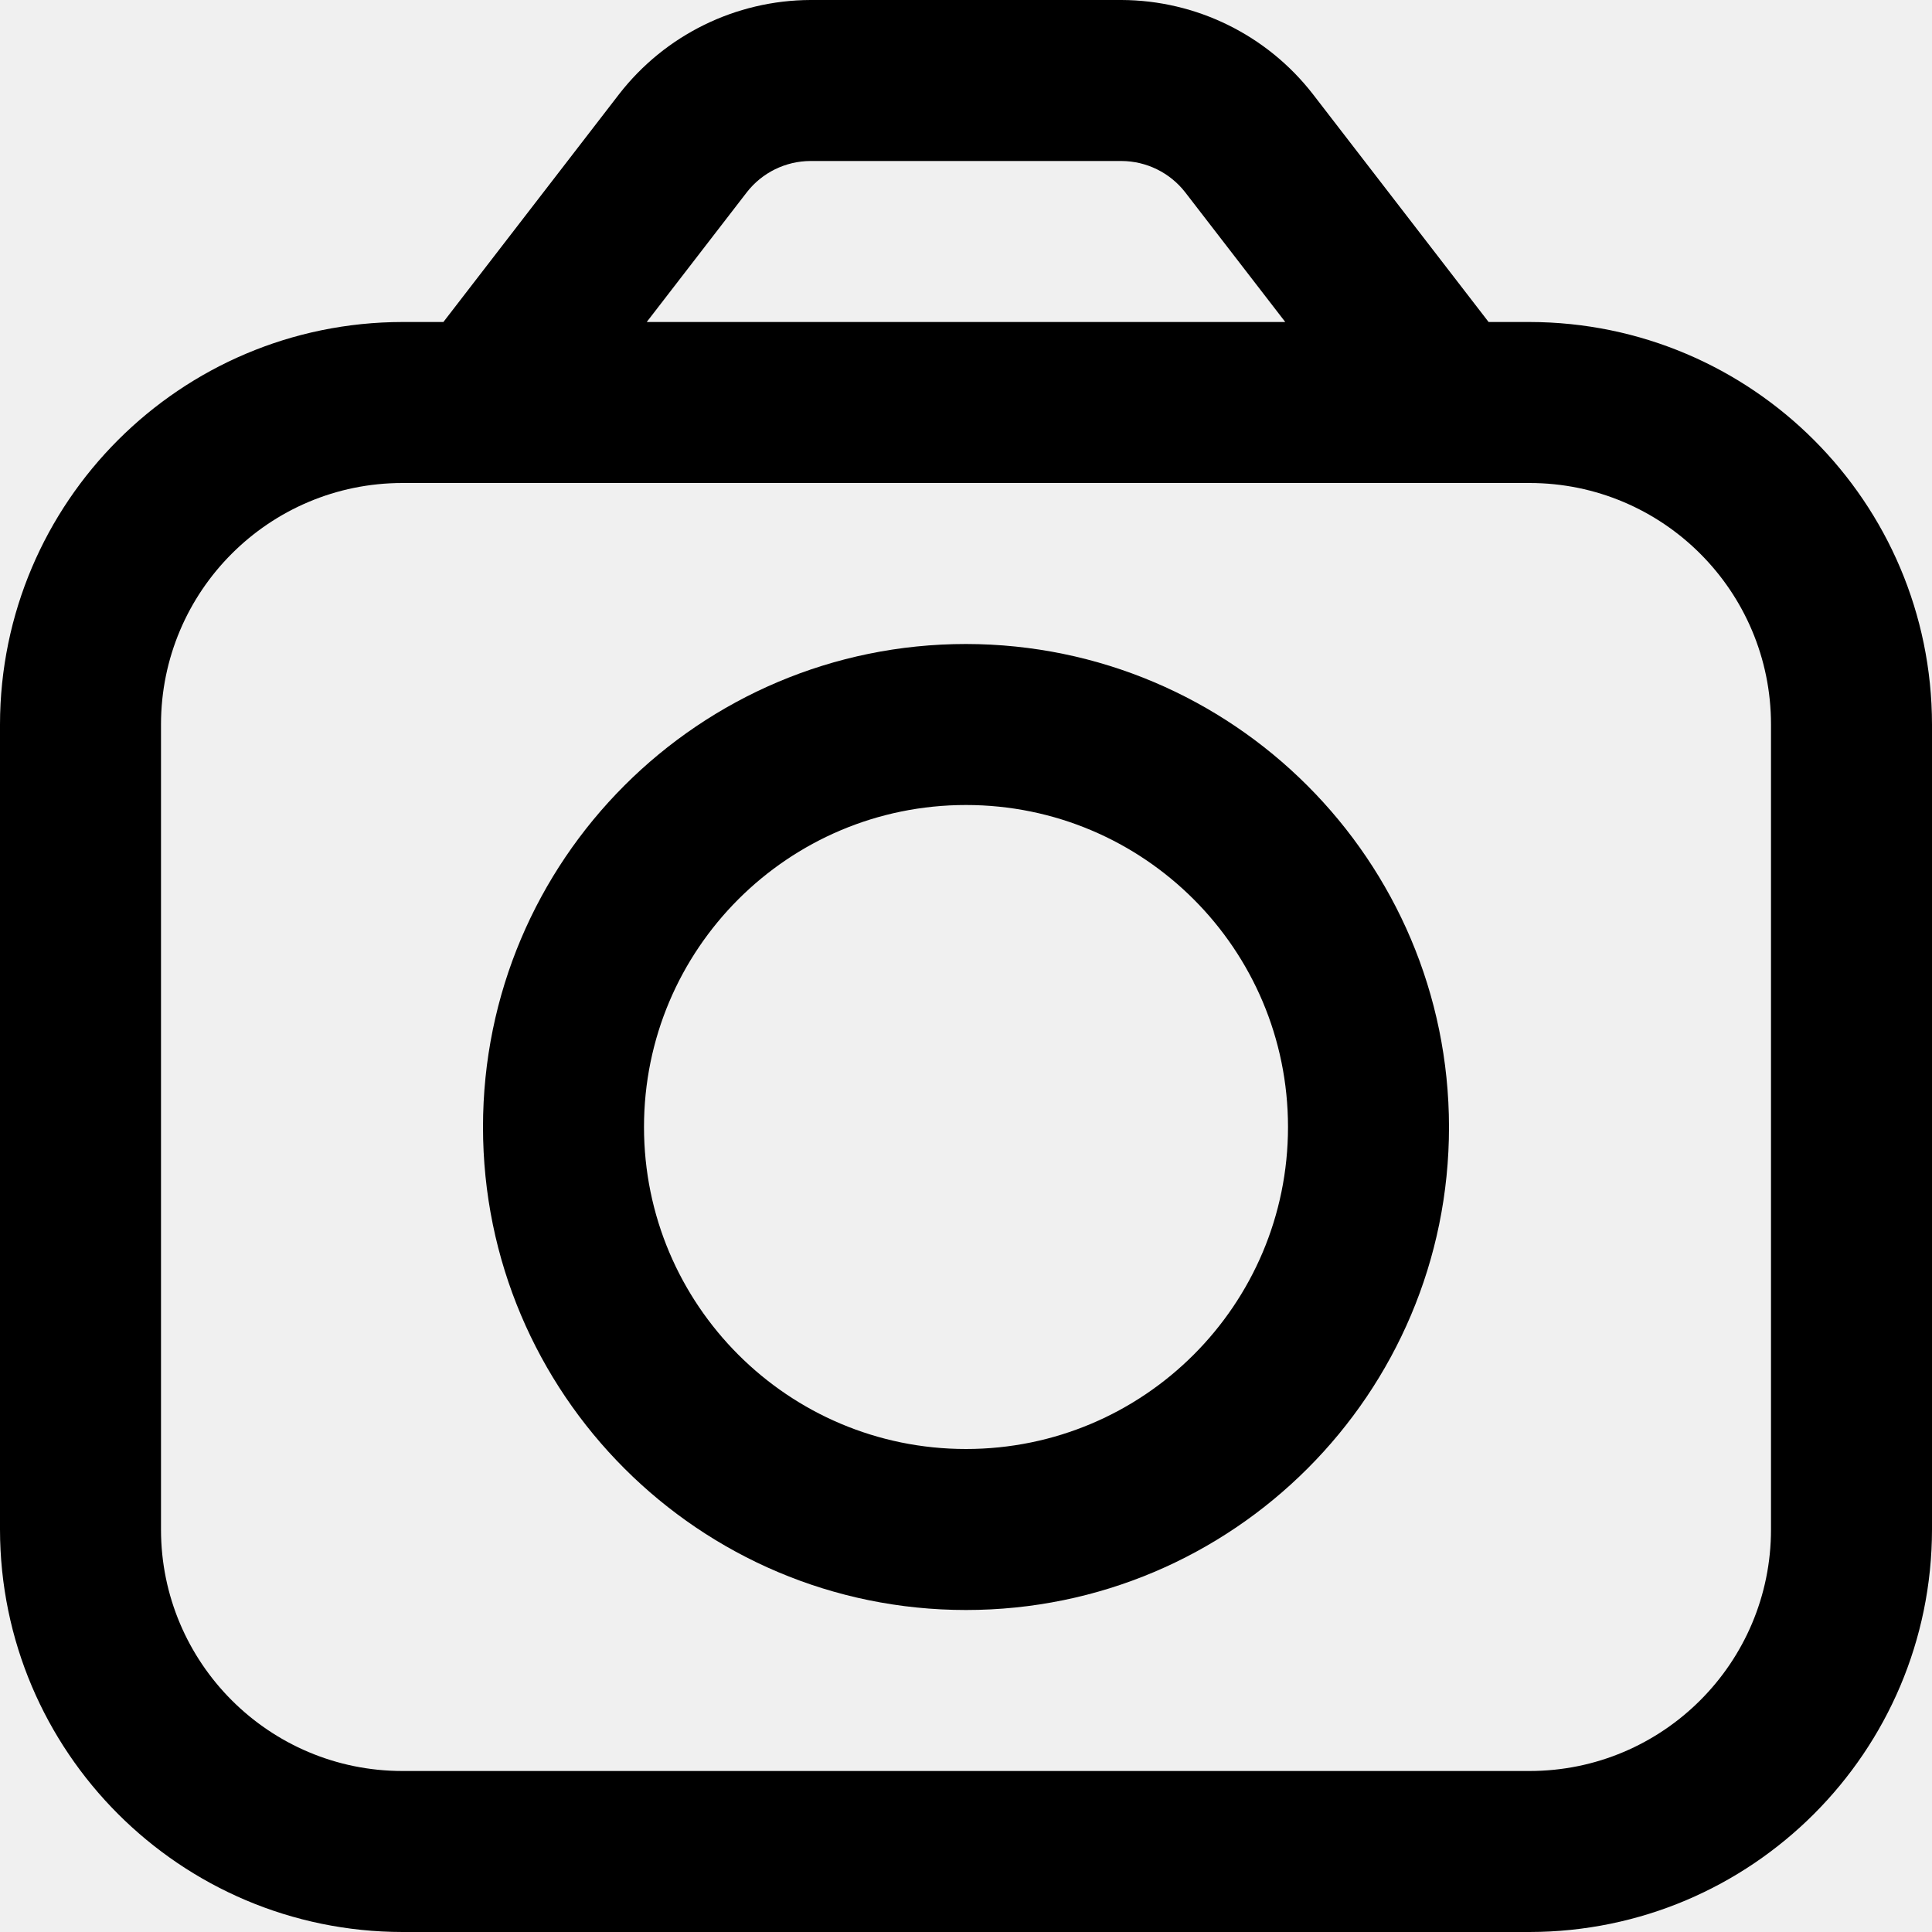
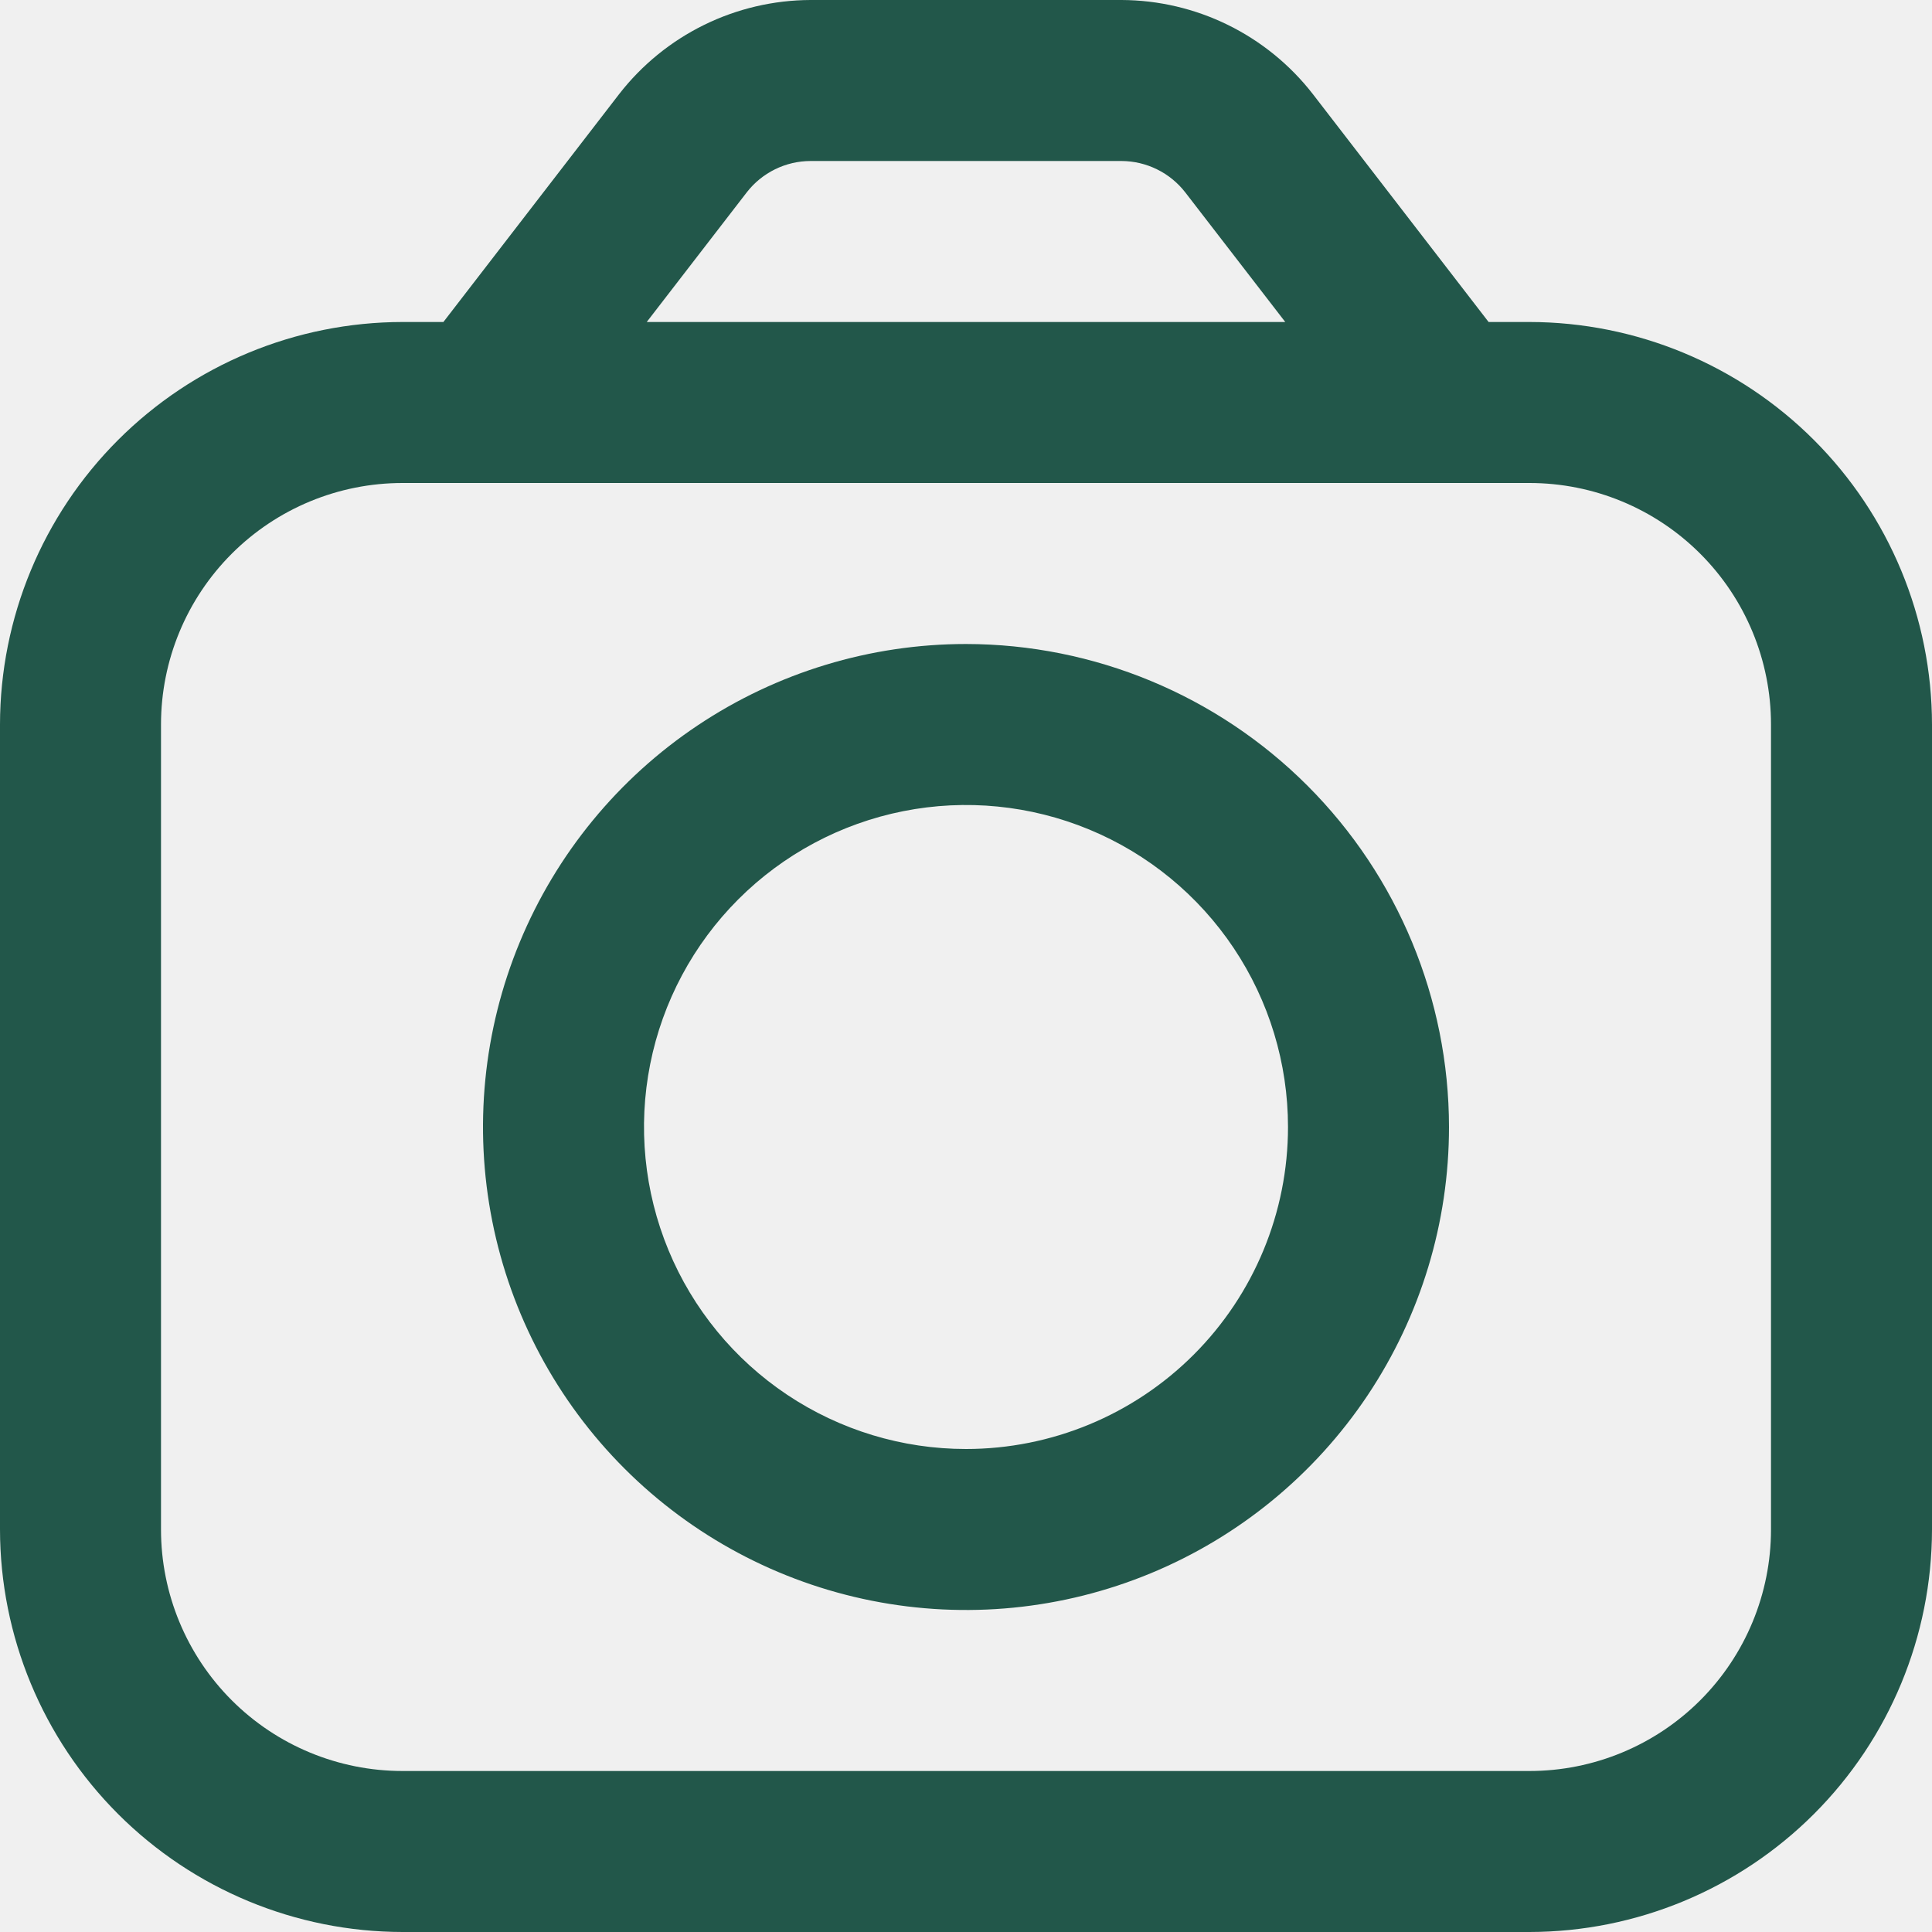
- <svg xmlns="http://www.w3.org/2000/svg" id="Outline" viewBox="0 0 24 24" width="512" height="512">
-   <path d="M19,4h-.508L16.308,1.168A3.023,3.023,0,0,0,13.932,0H10.068A3.023,3.023,0,0,0,7.692,1.168L5.508,4H5A5.006,5.006,0,0,0,0,9V19a5.006,5.006,0,0,0,5,5H19a5.006,5.006,0,0,0,5-5V9A5.006,5.006,0,0,0,19,4ZM9.276,2.39A1.006,1.006,0,0,1,10.068,2h3.864a1.008,1.008,0,0,1,.792.39L15.966,4H8.034ZM22,19a3,3,0,0,1-3,3H5a3,3,0,0,1-3-3V9A3,3,0,0,1,5,6H19a3,3,0,0,1,3,3Z" />
-   <path d="M12,8a6,6,0,1,0,6,6A6.006,6.006,0,0,0,12,8Zm0,10a4,4,0,1,1,4-4A4,4,0,0,1,12,18Z" />
+ <svg xmlns="http://www.w3.org/2000/svg" width="512" height="512" viewBox="0 0 512 512" fill="none">
+   <g clip-path="url(#clip0_42_1269)">
+     <path d="M405.333 85.333H394.496L347.904 24.917C341.899 17.191 334.215 10.932 325.433 6.614C316.651 2.297 307.002 0.035 297.216 0L214.784 0C204.998 0.035 195.349 2.297 186.567 6.614C177.785 10.932 170.101 17.191 164.096 24.917L117.504 85.333H106.667C78.387 85.367 51.276 96.616 31.279 116.613C11.283 136.609 0.034 163.721 0 192L0 405.333C0.034 433.613 11.283 460.724 31.279 480.721C51.276 500.717 78.387 511.966 106.667 512H405.333C433.613 511.966 460.724 500.717 480.721 480.721C500.717 460.724 511.966 433.613 512 405.333V192C511.966 163.721 500.717 136.609 480.721 116.613C460.724 96.616 433.613 85.367 405.333 85.333ZM197.888 50.987C199.886 48.407 202.447 46.316 205.375 44.874C208.302 43.433 211.52 42.678 214.784 42.667H297.216C300.479 42.681 303.696 43.437 306.623 44.879C309.551 46.32 312.112 48.409 314.112 50.987L340.608 85.333H171.392L197.888 50.987ZM469.333 405.333C469.333 422.307 462.591 438.586 450.588 450.588C438.586 462.591 422.307 469.333 405.333 469.333H106.667C89.693 469.333 73.414 462.591 61.412 450.588C49.41 438.586 42.667 422.307 42.667 405.333V192C42.667 175.026 49.41 158.748 61.412 146.745C73.414 134.743 89.693 128 106.667 128H405.333C422.307 128 438.586 134.743 450.588 146.745C462.591 158.748 469.333 175.026 469.333 192V405.333Z" fill="#22574A" />
+     <path d="M256 170.667C230.684 170.667 205.936 178.174 184.887 192.239C163.838 206.303 147.431 226.294 137.743 249.683C128.055 273.072 125.521 298.809 130.459 323.638C135.398 348.468 147.589 371.275 165.49 389.176C183.391 407.077 206.199 419.268 231.028 424.207C255.858 429.146 281.595 426.611 304.983 416.923C328.372 407.235 348.363 390.829 362.428 369.78C376.493 348.73 384 323.983 384 298.667C383.966 264.729 370.47 232.192 346.472 208.194C322.475 184.197 289.937 170.701 256 170.667ZM256 384C239.123 384 222.624 378.995 208.591 369.619C194.558 360.242 183.621 346.915 177.162 331.322C170.704 315.73 169.014 298.572 172.306 282.019C175.599 265.466 183.726 250.261 195.66 238.327C207.594 226.393 222.799 218.266 239.352 214.973C255.905 211.68 273.063 213.37 288.656 219.829C304.248 226.288 317.576 237.225 326.952 251.258C336.329 265.291 341.333 281.789 341.333 298.667C341.333 321.298 332.343 343.003 316.34 359.006C300.337 375.009 278.632 384 256 384Z" fill="#22574A" />
+   </g>
+   <defs>
+     <clipPath id="clip0_42_1269">
+       <rect width="512" height="512" fill="white" />
+     </clipPath>
+   </defs>
</svg>
